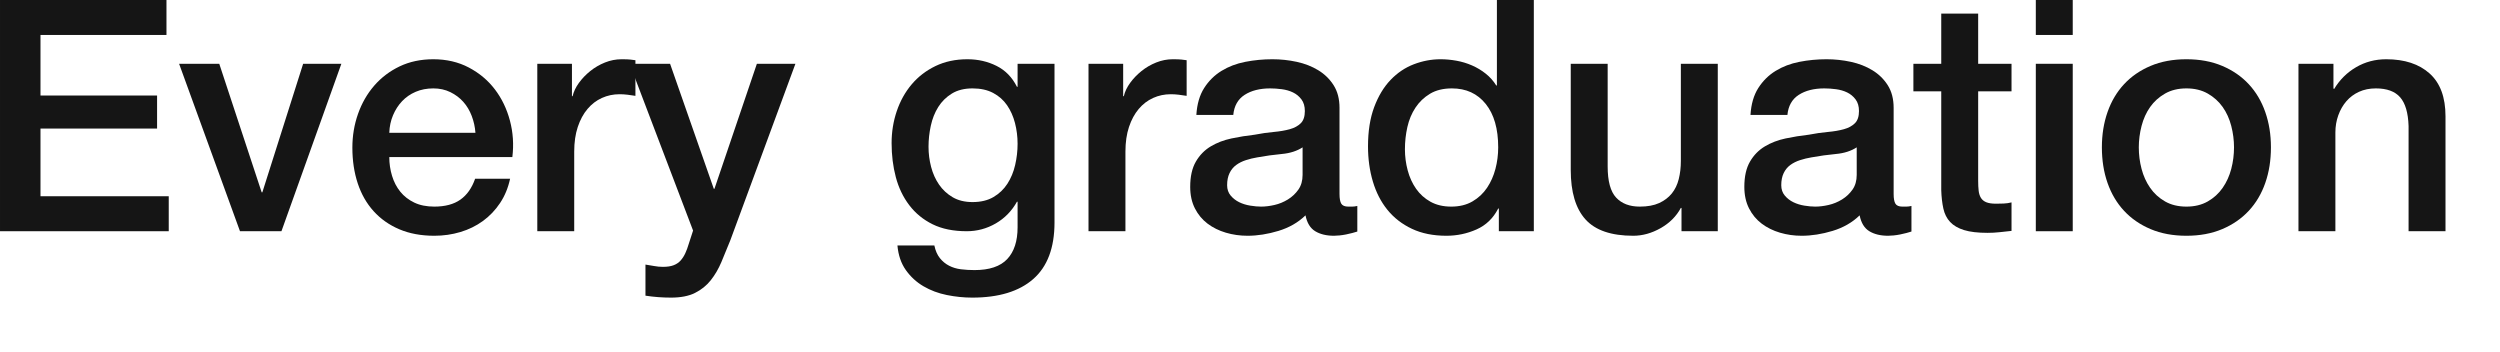
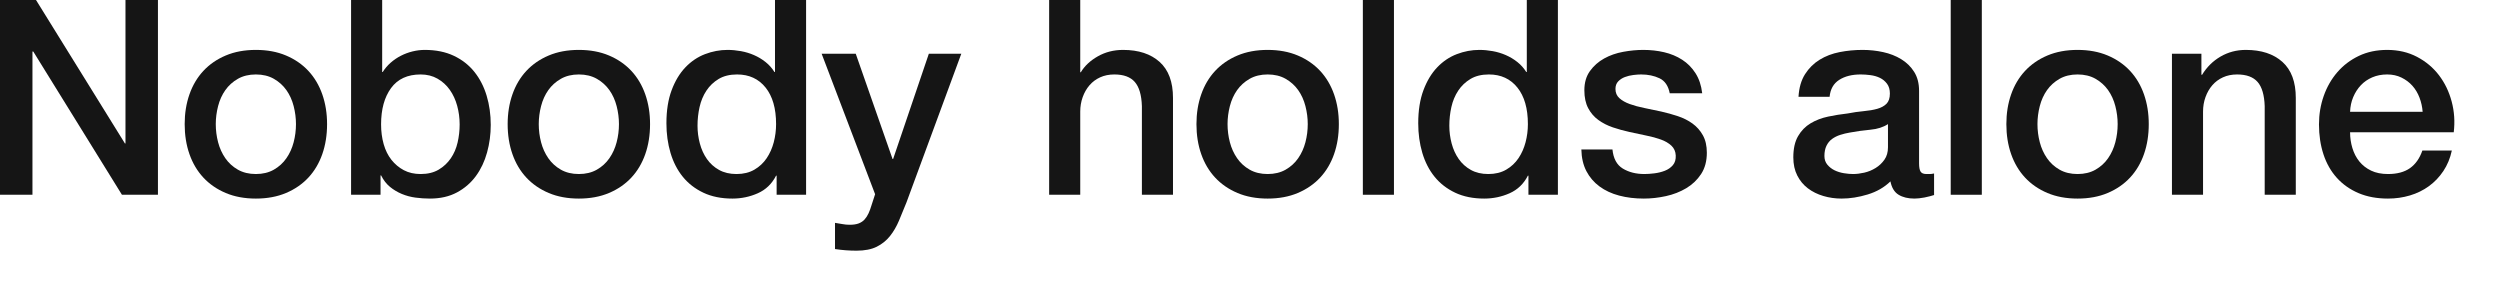
- <svg xmlns="http://www.w3.org/2000/svg" width="184.8" height="26.0" viewBox="0 0 184.8 26.0" role="img" aria-label="Every graduation">
-   <g transform="translate(-1.819,17.092) scale(0.02394,-0.02394)" fill="#151515">
-     <path d="M76.0 714H590.0V606H201.0V419H561.0V317H201.0V108H597.0V0H76.0Z" />
-     <path d="M629.0 517H753.0L884.0 120H886.0L1012.0 517H1130.0L945.0 0H817.0Z" />
-     <path d="M1544.0 304Q1542.0 331 1532.5 356.0Q1523.0 381 1506.5 399.5Q1490.0 418 1466.5 429.5Q1443.0 441 1414.0 441Q1384.0 441 1359.5 430.5Q1335.0 420 1317.5 401.5Q1300.0 383 1289.5 358.0Q1279.0 333 1278.0 304ZM1278.0 229Q1278.0 199 1286.5 171.0Q1295.0 143 1312.0 122.0Q1329.0 101 1355.0 88.5Q1381.0 76 1417.0 76Q1467.0 76 1497.5 97.5Q1528.0 119 1543.0 162H1651.0Q1642.0 120 1620.0 87.0Q1598.0 54 1567.0 31.5Q1536.0 9 1497.5 -2.5Q1459.0 -14 1417.0 -14Q1356.0 -14 1309.0 6.0Q1262.0 26 1229.5 62.0Q1197.0 98 1180.5 148.0Q1164.0 198 1164.0 258Q1164.0 313 1181.5 362.5Q1199.0 412 1231.5 449.5Q1264.0 487 1310.0 509.0Q1356.0 531 1414.0 531Q1475.0 531 1523.5 505.5Q1572.0 480 1604.0 438.0Q1636.0 396 1650.5 341.5Q1665.0 287 1658.0 229Z" />
-     <path d="M1735.0 517H1842.0V417H1844.0Q1849.0 438 1863.5 458.0Q1878.0 478 1898.5 494.5Q1919.0 511 1944.0 521.0Q1969.0 531 1995.0 531Q2015.0 531 2022.5 530.0Q2030.0 529 2038.0 528V418Q2026.0 420 2013.5 421.5Q2001.0 423 1989.0 423Q1960.0 423 1934.5 411.5Q1909.0 400 1890.0 377.5Q1871.0 355 1860.0 322.0Q1849.0 289 1849.0 246V0H1735.0Z" />
-     <path d="M2020.0 517H2145.0L2280.0 131H2282.0L2413.0 517H2532.0L2331.0 -28Q2317.0 -63 2303.5 -95.0Q2290.0 -127 2270.5 -151.5Q2251.0 -176 2222.0 -190.5Q2193.0 -205 2148.0 -205Q2108.0 -205 2069.0 -199V-103Q2083.0 -105 2096.0 -107.5Q2109.0 -110 2123.0 -110Q2143.0 -110 2156.0 -105.0Q2169.0 -100 2177.5 -90.5Q2186.0 -81 2192.0 -68.0Q2198.0 -55 2203.0 -38L2216.0 2Z" />
-     <path d="M3332.0 27Q3332.0 -90 3266.5 -147.5Q3201.0 -205 3078.0 -205Q3039.0 -205 2999.5 -197.0Q2960.0 -189 2927.5 -170.0Q2895.0 -151 2873.0 -120.0Q2851.0 -89 2847.0 -44H2961.0Q2966.0 -68 2978.0 -83.0Q2990.0 -98 3006.5 -106.5Q3023.0 -115 3043.0 -117.5Q3063.0 -120 3085.0 -120Q3154.0 -120 3186.0 -86.0Q3218.0 -52 3218.0 12V91H3216.0Q3192.0 48 3150.5 24.0Q3109.0 0 3061.0 0Q2999.0 0 2955.5 21.5Q2912.0 43 2883.5 80.5Q2855.0 118 2842.0 167.0Q2829.0 216 2829.0 272Q2829.0 324 2845.0 371.0Q2861.0 418 2891.0 453.5Q2921.0 489 2964.5 510.0Q3008.0 531 3063.0 531Q3112.0 531 3153.0 510.5Q3194.0 490 3216.0 446H3218.0V517H3332.0ZM3079.0 90Q3117.0 90 3143.5 105.5Q3170.0 121 3186.5 146.5Q3203.0 172 3210.5 204.5Q3218.0 237 3218.0 270Q3218.0 303 3210.0 334.0Q3202.0 365 3185.5 389.0Q3169.0 413 3142.5 427.0Q3116.0 441 3079.0 441Q3041.0 441 3015.0 425.0Q2989.0 409 2973.0 383.5Q2957.0 358 2950.0 325.5Q2943.0 293 2943.0 261Q2943.0 229 2951.0 198.5Q2959.0 168 2975.5 144.0Q2992.0 120 3017.5 105.0Q3043.0 90 3079.0 90Z" />
-     <path d="M3437.0 517H3544.0V417H3546.0Q3551.0 438 3565.5 458.0Q3580.0 478 3600.5 494.5Q3621.0 511 3646.0 521.0Q3671.0 531 3697.0 531Q3717.0 531 3724.5 530.0Q3732.0 529 3740.0 528V418Q3728.0 420 3715.5 421.5Q3703.0 423 3691.0 423Q3662.0 423 3636.5 411.5Q3611.0 400 3592.0 377.5Q3573.0 355 3562.0 322.0Q3551.0 289 3551.0 246V0H3437.0Z" />
-     <path d="M4212.0 115Q4212.0 94 4217.5 85.0Q4223.0 76 4239.0 76Q4244.0 76 4251.0 76Q4258.0 76 4267.0 78V-1Q4261.0 -3 4251.5 -5.5Q4242.0 -8 4232.0 -10.0Q4222.0 -12 4212.0 -13.0Q4202.0 -14 4195.0 -14Q4160.0 -14 4137.0 0.0Q4114.0 14 4107.0 49Q4073.0 16 4023.5 1.0Q3974.0 -14 3928.0 -14Q3893.0 -14 3861.0 -4.5Q3829.0 5 3804.5 23.5Q3780.0 42 3765.5 70.5Q3751.0 99 3751.0 137Q3751.0 185 3768.5 215.0Q3786.0 245 3814.5 262.0Q3843.0 279 3878.5 286.5Q3914.0 294 3950.0 298Q3981.0 304 4009.0 306.5Q4037.0 309 4058.5 315.0Q4080.0 321 4092.5 333.5Q4105.0 346 4105.0 371Q4105.0 393 4094.5 407.0Q4084.0 421 4068.5 428.5Q4053.0 436 4034.0 438.5Q4015.0 441 3998.0 441Q3950.0 441 3919.0 421.0Q3888.0 401 3884.0 359H3770.0Q3773.0 409 3794.0 442.0Q3815.0 475 3847.5 495.0Q3880.0 515 3921.0 523.0Q3962.0 531 4005.0 531Q4043.0 531 4080.0 523.0Q4117.0 515 4146.5 497.0Q4176.0 479 4194.0 450.5Q4212.0 422 4212.0 381ZM4098.0 259Q4072.0 242 4034.0 238.5Q3996.0 235 3958.0 228Q3940.0 225 3923.0 219.5Q3906.0 214 3893.0 204.5Q3880.0 195 3872.5 179.5Q3865.0 164 3865.0 142Q3865.0 123 3876.0 110.0Q3887.0 97 3902.5 89.5Q3918.0 82 3936.5 79.0Q3955.0 76 3970.0 76Q3989.0 76 4011.0 81.0Q4033.0 86 4052.5 98.0Q4072.0 110 4085.0 128.5Q4098.0 147 4098.0 174Z" />
-     <path d="M4812.0 0H4704.0V70H4702.0Q4679.0 25 4635.0 5.5Q4591.0 -14 4542.0 -14Q4481.0 -14 4435.5 7.5Q4390.0 29 4360.0 66.0Q4330.0 103 4315.0 153.5Q4300.0 204 4300.0 262Q4300.0 332 4319.0 383.0Q4338.0 434 4369.5 467.0Q4401.0 500 4441.5 515.5Q4482.0 531 4524.0 531Q4548.0 531 4573.0 526.5Q4598.0 522 4621.0 512.0Q4644.0 502 4663.5 486.5Q4683.0 471 4696.0 450H4698.0V714H4812.0ZM4414.0 253Q4414.0 220 4422.5 188.0Q4431.0 156 4448.5 131.0Q4466.0 106 4493.0 91.0Q4520.0 76 4557.0 76Q4595.0 76 4622.5 92.0Q4650.0 108 4667.5 134.0Q4685.0 160 4693.5 192.5Q4702.0 225 4702.0 259Q4702.0 345 4663.5 393.0Q4625.0 441 4559.0 441Q4519.0 441 4491.5 424.5Q4464.0 408 4446.5 381.5Q4429.0 355 4421.5 321.5Q4414.0 288 4414.0 253Z" />
-     <path d="M5380.0 0H5268.0V72H5266.0Q5245.0 33 5203.5 9.5Q5162.0 -14 5119.0 -14Q5017.0 -14 4971.5 36.5Q4926.0 87 4926.0 189V517H5040.0V200Q5040.0 132 5066.0 104.0Q5092.0 76 5139.0 76Q5175.0 76 5199.0 87.0Q5223.0 98 5238.0 116.5Q5253.0 135 5259.5 161.0Q5266.0 187 5266.0 217V517H5380.0Z" />
-     <path d="M5923.0 115Q5923.0 94 5928.5 85.0Q5934.0 76 5950.0 76Q5955.0 76 5962.0 76Q5969.0 76 5978.0 78V-1Q5972.0 -3 5962.5 -5.5Q5953.0 -8 5943.0 -10.0Q5933.0 -12 5923.0 -13.0Q5913.0 -14 5906.0 -14Q5871.0 -14 5848.0 0.0Q5825.0 14 5818.0 49Q5784.0 16 5734.5 1.0Q5685.0 -14 5639.0 -14Q5604.0 -14 5572.0 -4.5Q5540.0 5 5515.5 23.5Q5491.0 42 5476.5 70.5Q5462.0 99 5462.0 137Q5462.0 185 5479.5 215.0Q5497.0 245 5525.5 262.0Q5554.0 279 5589.5 286.5Q5625.0 294 5661.0 298Q5692.0 304 5720.0 306.5Q5748.0 309 5769.5 315.0Q5791.0 321 5803.5 333.5Q5816.0 346 5816.0 371Q5816.0 393 5805.5 407.0Q5795.0 421 5779.5 428.5Q5764.0 436 5745.0 438.5Q5726.0 441 5709.0 441Q5661.0 441 5630.0 421.0Q5599.0 401 5595.0 359H5481.0Q5484.0 409 5505.0 442.0Q5526.0 475 5558.5 495.0Q5591.0 515 5632.0 523.0Q5673.0 531 5716.0 531Q5754.0 531 5791.0 523.0Q5828.0 515 5857.5 497.0Q5887.0 479 5905.0 450.5Q5923.0 422 5923.0 381ZM5809.0 259Q5783.0 242 5745.0 238.5Q5707.0 235 5669.0 228Q5651.0 225 5634.0 219.5Q5617.0 214 5604.0 204.5Q5591.0 195 5583.5 179.5Q5576.0 164 5576.0 142Q5576.0 123 5587.0 110.0Q5598.0 97 5613.5 89.5Q5629.0 82 5647.5 79.0Q5666.0 76 5681.0 76Q5700.0 76 5722.0 81.0Q5744.0 86 5763.5 98.0Q5783.0 110 5796.0 128.5Q5809.0 147 5809.0 174Z" />
-     <path d="M5984.0 517H6070.0V672H6184.0V517H6287.0V432H6184.0V156Q6184.0 138 6185.5 125.0Q6187.0 112 6192.5 103.0Q6198.0 94 6209.0 89.5Q6220.0 85 6239.0 85Q6251.0 85 6263.0 85.5Q6275.0 86 6287.0 89V1Q6268.0 -1 6250.0 -3.0Q6232.0 -5 6213.0 -5Q6168.0 -5 6140.5 3.5Q6113.0 12 6097.5 28.5Q6082.0 45 6076.5 70.0Q6071.0 95 6070.0 127V432H5984.0Z" />
-     <path d="M6362.0 714H6476.0V606H6362.0ZM6362.0 517H6476.0V0H6362.0Z" />
-     <path d="M6827.0 -14Q6765.0 -14 6716.5 6.5Q6668.0 27 6634.5 63.0Q6601.0 99 6583.5 149.0Q6566.0 199 6566.0 259Q6566.0 318 6583.5 368.0Q6601.0 418 6634.5 454.0Q6668.0 490 6716.5 510.5Q6765.0 531 6827.0 531Q6889.0 531 6937.5 510.5Q6986.0 490 7019.5 454.0Q7053.0 418 7070.5 368.0Q7088.0 318 7088.0 259Q7088.0 199 7070.5 149.0Q7053.0 99 7019.5 63.0Q6986.0 27 6937.5 6.5Q6889.0 -14 6827.0 -14ZM6827.0 76Q6865.0 76 6893.0 92.0Q6921.0 108 6939.0 134.0Q6957.0 160 6965.5 192.5Q6974.0 225 6974.0 259Q6974.0 292 6965.5 325.0Q6957.0 358 6939.0 383.5Q6921.0 409 6893.0 425.0Q6865.0 441 6827.0 441Q6789.0 441 6761.0 425.0Q6733.0 409 6715.0 383.5Q6697.0 358 6688.5 325.0Q6680.0 292 6680.0 259Q6680.0 225 6688.5 192.5Q6697.0 160 6715.0 134.0Q6733.0 108 6761.0 92.0Q6789.0 76 6827.0 76Z" />
-     <path d="M7173.0 517H7281.0V441L7283.0 439Q7309.0 482 7351.0 506.5Q7393.0 531 7444.0 531Q7529.0 531 7578.0 487.0Q7627.0 443 7627.0 355V0H7513.0V325Q7511.0 386 7487.0 413.5Q7463.0 441 7412.0 441Q7383.0 441 7360.0 430.5Q7337.0 420 7321.0 401.5Q7305.0 383 7296.0 358.0Q7287.0 333 7287.0 305V0H7173.0Z" />
+ <svg xmlns="http://www.w3.org/2000/svg" width="219.4" height="26.0" viewBox="0 0 219.4 26.0" role="img" aria-label="Nobody holds alone">
+   <g transform="translate(-1.700,17.092) scale(0.02394,-0.02394)" fill="#151515">
+     <path d="M71.0 714H203.0L529.0 188H531.0V714H650.0V0H518.0L193.0 525H190.0V0H71.0Z" />
+     <path d="M1009.0 -14Q947.0 -14 898.5 6.5Q850.0 27 816.5 63.0Q783.0 99 765.5 149.0Q748.0 199 748.0 259Q748.0 318 765.5 368.0Q783.0 418 816.5 454.0Q850.0 490 898.5 510.5Q947.0 531 1009.0 531Q1071.0 531 1119.5 510.5Q1168.0 490 1201.5 454.0Q1235.0 418 1252.5 368.0Q1270.0 318 1270.0 259Q1270.0 199 1252.5 149.0Q1235.0 99 1201.5 63.0Q1168.0 27 1119.5 6.5Q1071.0 -14 1009.0 -14ZM1009.0 76Q1047.0 76 1075.0 92.0Q1103.0 108 1121.0 134.0Q1139.0 160 1147.5 192.5Q1156.0 225 1156.0 259Q1156.0 292 1147.5 325.0Q1139.0 358 1121.0 383.5Q1103.0 409 1075.0 425.0Q1047.0 441 1009.0 441Q971.0 441 943.0 425.0Q915.0 409 897.0 383.5Q879.0 358 870.5 325.0Q862.0 292 862.0 259Q862.0 225 870.5 192.5Q879.0 160 897.0 134.0Q915.0 108 943.0 92.0Q971.0 76 1009.0 76Z" />
+     <path d="M1358.0 714H1472.0V450H1474.0Q1486.0 469 1503.0 484.0Q1520.0 499 1540.5 509.5Q1561.0 520 1583.5 525.5Q1606.0 531 1628.0 531Q1689.0 531 1734.5 509.5Q1780.0 488 1810.0 450.5Q1840.0 413 1855.0 363.0Q1870.0 313 1870.0 256Q1870.0 204 1856.5 155.0Q1843.0 106 1815.5 68.5Q1788.0 31 1746.0 8.5Q1704.0 -14 1647.0 -14Q1621.0 -14 1594.5 -10.5Q1568.0 -7 1544.0 3.0Q1520.0 13 1500.5 29.0Q1481.0 45 1468.0 71H1466.0V0H1358.0ZM1756.0 258Q1756.0 293 1747.0 326.0Q1738.0 359 1720.0 384.5Q1702.0 410 1675.0 425.5Q1648.0 441 1613.0 441Q1541.0 441 1504.5 391.0Q1468.0 341 1468.0 258Q1468.0 219 1477.5 185.5Q1487.0 152 1506.0 128.0Q1525.0 104 1551.5 90.0Q1578.0 76 1613.0 76Q1652.0 76 1679.0 92.0Q1706.0 108 1723.5 133.5Q1741.0 159 1748.5 191.5Q1756.0 224 1756.0 258Z" />
+     <path d="M2193.0 -14Q2131.0 -14 2082.5 6.5Q2034.0 27 2000.5 63.0Q1967.0 99 1949.5 149.0Q1932.0 199 1932.0 259Q1932.0 318 1949.5 368.0Q1967.0 418 2000.5 454.0Q2034.0 490 2082.5 510.5Q2131.0 531 2193.0 531Q2255.0 531 2303.5 510.5Q2352.0 490 2385.5 454.0Q2419.0 418 2436.5 368.0Q2454.0 318 2454.0 259Q2454.0 199 2436.5 149.0Q2419.0 99 2385.5 63.0Q2352.0 27 2303.5 6.5Q2255.0 -14 2193.0 -14ZM2193.0 76Q2231.0 76 2259.0 92.0Q2287.0 108 2305.0 134.0Q2323.0 160 2331.5 192.5Q2340.0 225 2340.0 259Q2340.0 292 2331.5 325.0Q2323.0 358 2305.0 383.5Q2287.0 409 2259.0 425.0Q2231.0 441 2193.0 441Q2155.0 441 2127.0 425.0Q2099.0 409 2081.0 383.5Q2063.0 358 2054.5 325.0Q2046.0 292 2046.0 259Q2046.0 225 2054.5 192.5Q2063.0 160 2081.0 134.0Q2099.0 108 2127.0 92.0Q2155.0 76 2193.0 76Z" />
+     <path d="M3026.0 0H2918.0V70H2916.0Q2893.0 25 2849.0 5.5Q2805.0 -14 2756.0 -14Q2695.0 -14 2649.5 7.5Q2604.0 29 2574.0 66.0Q2544.0 103 2529.0 153.5Q2514.0 204 2514.0 262Q2514.0 332 2533.0 383.0Q2552.0 434 2583.5 467.0Q2615.0 500 2655.5 515.5Q2696.0 531 2738.0 531Q2762.0 531 2787.0 526.5Q2812.0 522 2835.0 512.0Q2858.0 502 2877.5 486.5Q2897.0 471 2910.0 450H2912.0V714H3026.0ZM2628.0 253Q2628.0 220 2636.5 188.0Q2645.0 156 2662.5 131.0Q2680.0 106 2707.0 91.0Q2734.0 76 2771.0 76Q2809.0 76 2836.5 92.0Q2864.0 108 2881.5 134.0Q2899.0 160 2907.5 192.5Q2916.0 225 2916.0 259Q2916.0 345 2877.5 393.0Q2839.0 441 2773.0 441Q2733.0 441 2705.5 424.5Q2678.0 408 2660.5 381.5Q2643.0 355 2635.5 321.5Q2628.0 288 2628.0 253Z" />
+     <path d="M3083.0 517H3208.0L3343.0 131H3345.0L3476.0 517H3595.0L3394.0 -28Q3380.0 -63 3366.5 -95.0Q3353.0 -127 3333.5 -151.5Q3314.0 -176 3285.0 -190.5Q3256.0 -205 3211.0 -205Q3171.0 -205 3132.0 -199V-103Q3146.0 -105 3159.0 -107.5Q3172.0 -110 3186.0 -110Q3206.0 -110 3219.0 -105.0Q3232.0 -100 3240.5 -90.5Q3249.0 -81 3255.0 -68.0Q3261.0 -55 3266.0 -38L3279.0 2Z" />
+     <path d="M3917.0 714H4031.0V449H4033.0Q4054.0 484 4095.5 507.5Q4137.0 531 4188.0 531Q4273.0 531 4322.0 487.0Q4371.0 443 4371.0 355V0H4257.0V325Q4255.0 386 4231.0 413.5Q4207.0 441 4156.0 441Q4127.0 441 4104.0 430.5Q4081.0 420 4065.0 401.5Q4049.0 383 4040.0 358.0Q4031.0 333 4031.0 305V0H3917.0Z" />
+     <path d="M4718.0 -14Q4656.0 -14 4607.5 6.5Q4559.0 27 4525.5 63.0Q4492.0 99 4474.5 149.0Q4457.0 199 4457.0 259Q4457.0 318 4474.5 368.0Q4492.0 418 4525.5 454.0Q4559.0 490 4607.5 510.5Q4656.0 531 4718.0 531Q4780.0 531 4828.5 510.5Q4877.0 490 4910.5 454.0Q4944.0 418 4961.5 368.0Q4979.0 318 4979.0 259Q4979.0 199 4961.5 149.0Q4944.0 99 4910.5 63.0Q4877.0 27 4828.5 6.5Q4780.0 -14 4718.0 -14ZM4718.0 76Q4756.0 76 4784.0 92.0Q4812.0 108 4830.0 134.0Q4848.0 160 4856.5 192.5Q4865.0 225 4865.0 259Q4865.0 292 4856.5 325.0Q4848.0 358 4830.0 383.5Q4812.0 409 4784.0 425.0Q4756.0 441 4718.0 441Q4680.0 441 4652.0 425.0Q4624.0 409 4606.0 383.5Q4588.0 358 4579.5 325.0Q4571.0 292 4571.0 259Q4571.0 225 4579.5 192.5Q4588.0 160 4606.0 134.0Q4624.0 108 4652.0 92.0Q4680.0 76 4718.0 76Z" />
+     <path d="M5067.0 714H5181.0V0H5067.0Z" />
+     <path d="M5782.0 0H5674.0V70H5672.0Q5649.0 25 5605.0 5.5Q5561.0 -14 5512.0 -14Q5451.0 -14 5405.5 7.5Q5360.0 29 5330.0 66.0Q5300.0 103 5285.0 153.5Q5270.0 204 5270.0 262Q5270.0 332 5289.0 383.0Q5308.0 434 5339.5 467.0Q5371.0 500 5411.5 515.5Q5452.0 531 5494.0 531Q5518.0 531 5543.0 526.5Q5568.0 522 5591.0 512.0Q5614.0 502 5633.5 486.5Q5653.0 471 5666.0 450H5668.0V714H5782.0ZM5384.0 253Q5384.0 220 5392.5 188.0Q5401.0 156 5418.5 131.0Q5436.0 106 5463.0 91.0Q5490.0 76 5527.0 76Q5565.0 76 5592.5 92.0Q5620.0 108 5637.5 134.0Q5655.0 160 5663.5 192.5Q5672.0 225 5672.0 259Q5672.0 345 5633.5 393.0Q5595.0 441 5529.0 441Q5489.0 441 5461.5 424.5Q5434.0 408 5416.5 381.5Q5399.0 355 5391.5 321.5Q5384.0 288 5384.0 253Z" />
+     <path d="M5982.0 166Q5987.0 116 6020.0 96.0Q6053.0 76 6099.0 76Q6115.0 76 6135.5 78.5Q6156.0 81 6174.0 88.0Q6192.0 95 6203.5 108.5Q6215.0 122 6214.0 144.0Q6213.0 166 6198.0 180.0Q6183.0 194 6159.5 202.5Q6136.0 211 6106.0 217.0Q6076.0 223 6045.0 230Q6013.0 237 5983.5 247.0Q5954.0 257 5930.5 274.0Q5907.0 291 5893.0 317.5Q5879.0 344 5879.0 383Q5879.0 425 5899.5 453.5Q5920.0 482 5951.5 499.5Q5983.0 517 6021.5 524.0Q6060.0 531 6095.0 531Q6135.0 531 6171.5 522.5Q6208.0 514 6237.5 495.0Q6267.0 476 6286.5 445.5Q6306.0 415 6311.0 372H6192.0Q6184.0 413 6154.5 427.0Q6125.0 441 6087.0 441Q6075.0 441 6058.5 439.0Q6042.0 437 6027.5 431.5Q6013.0 426 6003.0 415.5Q5993.0 405 5993.0 388Q5993.0 367 6007.5 354.0Q6022.0 341 6045.5 332.5Q6069.0 324 6099.0 318.0Q6129.0 312 6161.0 305Q6192.0 298 6222.0 288.0Q6252.0 278 6275.5 261.0Q6299.0 244 6313.5 218.0Q6328.0 192 6328.0 154Q6328.0 108 6307.0 76.0Q6286.0 44 6252.5 24.0Q6219.0 4 6178.0 -5.0Q6137.0 -14 6097.0 -14Q6048.0 -14 6006.5 -3.0Q5965.0 8 5934.5 30.5Q5904.0 53 5886.5 86.5Q5869.0 120 5868.0 166Z" />
+     <path d="M7106.0 115Q7106.0 94 7111.5 85.0Q7117.0 76 7133.0 76Q7138.0 76 7145.0 76Q7152.0 76 7161.0 78V-1Q7155.0 -3 7145.5 -5.5Q7136.0 -8 7126.0 -10.0Q7116.0 -12 7106.0 -13.0Q7096.0 -14 7089.0 -14Q7054.0 -14 7031.0 0.0Q7008.0 14 7001.0 49Q6967.0 16 6917.5 1.0Q6868.0 -14 6822.0 -14Q6787.0 -14 6755.0 -4.5Q6723.0 5 6698.5 23.5Q6674.0 42 6659.5 70.5Q6645.0 99 6645.0 137Q6645.0 185 6662.5 215.0Q6680.0 245 6708.5 262.0Q6737.0 279 6772.5 286.5Q6808.0 294 6844.0 298Q6875.0 304 6903.0 306.5Q6931.0 309 6952.5 315.0Q6974.0 321 6986.5 333.5Q6999.0 346 6999.0 371Q6999.0 393 6988.5 407.0Q6978.0 421 6962.5 428.5Q6947.0 436 6928.0 438.5Q6909.0 441 6892.0 441Q6844.0 441 6813.0 421.0Q6782.0 401 6778.0 359H6664.0Q6667.0 409 6688.0 442.0Q6709.0 475 6741.5 495.0Q6774.0 515 6815.0 523.0Q6856.0 531 6899.0 531Q6937.0 531 6974.0 523.0Q7011.0 515 7040.5 497.0Q7070.0 479 7088.0 450.5Q7106.0 422 7106.0 381ZM6992.0 259Q6966.0 242 6928.0 238.5Q6890.0 235 6852.0 228Q6834.0 225 6817.0 219.5Q6800.0 214 6787.0 204.5Q6774.0 195 6766.5 179.5Q6759.0 164 6759.0 142Q6759.0 123 6770.0 110.0Q6781.0 97 6796.5 89.5Q6812.0 82 6830.5 79.0Q6849.0 76 6864.0 76Q6883.0 76 6905.0 81.0Q6927.0 86 6946.5 98.0Q6966.0 110 6979.0 128.5Q6992.0 147 6992.0 174Z" />
+     <path d="M7222.0 714H7336.0V0H7222.0Z" />
+     <path d="M7687.0 -14Q7625.0 -14 7576.5 6.5Q7528.0 27 7494.5 63.0Q7461.0 99 7443.5 149.0Q7426.0 199 7426.0 259Q7426.0 318 7443.5 368.0Q7461.0 418 7494.5 454.0Q7528.0 490 7576.5 510.5Q7625.0 531 7687.0 531Q7749.0 531 7797.5 510.5Q7846.0 490 7879.5 454.0Q7913.0 418 7930.5 368.0Q7948.0 318 7948.0 259Q7948.0 199 7930.5 149.0Q7913.0 99 7879.5 63.0Q7846.0 27 7797.5 6.5Q7749.0 -14 7687.0 -14ZM7687.0 76Q7725.0 76 7753.0 92.0Q7781.0 108 7799.0 134.0Q7817.0 160 7825.5 192.5Q7834.0 225 7834.0 259Q7834.0 292 7825.5 325.0Q7817.0 358 7799.0 383.5Q7781.0 409 7753.0 425.0Q7725.0 441 7687.0 441Q7649.0 441 7621.0 425.0Q7593.0 409 7575.0 383.5Q7557.0 358 7548.5 325.0Q7540.0 292 7540.0 259Q7540.0 225 7548.5 192.5Q7557.0 160 7575.0 134.0Q7593.0 108 7621.0 92.0Q7649.0 76 7687.0 76Z" />
+     <path d="M8033.0 517H8141.0V441L8143.0 439Q8169.0 482 8211.0 506.5Q8253.0 531 8304.0 531Q8389.0 531 8438.0 487.0Q8487.0 443 8487.0 355V0H8373.0V325Q8371.0 386 8347.0 413.5Q8323.0 441 8272.0 441Q8243.0 441 8220.0 430.5Q8197.0 420 8181.0 401.5Q8165.0 383 8156.0 358.0Q8147.0 333 8147.0 305V0H8033.0Z" />
+     <path d="M8952.0 304Q8950.0 331 8940.5 356.0Q8931.0 381 8914.5 399.5Q8898.0 418 8874.5 429.5Q8851.0 441 8822.0 441Q8792.0 441 8767.5 430.5Q8743.0 420 8725.5 401.5Q8708.0 383 8697.5 358.0Q8687.0 333 8686.0 304ZM8686.0 229Q8686.0 199 8694.5 171.0Q8703.0 143 8720.0 122.0Q8737.0 101 8763.0 88.5Q8789.0 76 8825.0 76Q8875.0 76 8905.5 97.5Q8936.0 119 8951.0 162H9059.0Q9050.0 120 9028.0 87.0Q9006.0 54 8975.0 31.5Q8944.0 9 8905.5 -2.5Q8867.0 -14 8825.0 -14Q8764.0 -14 8717.0 6.0Q8670.0 26 8637.5 62.0Q8605.0 98 8588.5 148.0Q8572.0 198 8572.0 258Q8572.0 313 8589.5 362.5Q8607.0 412 8639.5 449.5Q8672.0 487 8718.0 509.0Q8764.0 531 8822.0 531Q8883.0 531 8931.5 505.5Q8980.0 480 9012.0 438.0Q9044.0 396 9058.5 341.5Q9073.0 287 9066.0 229Z" />
  </g>
</svg>
